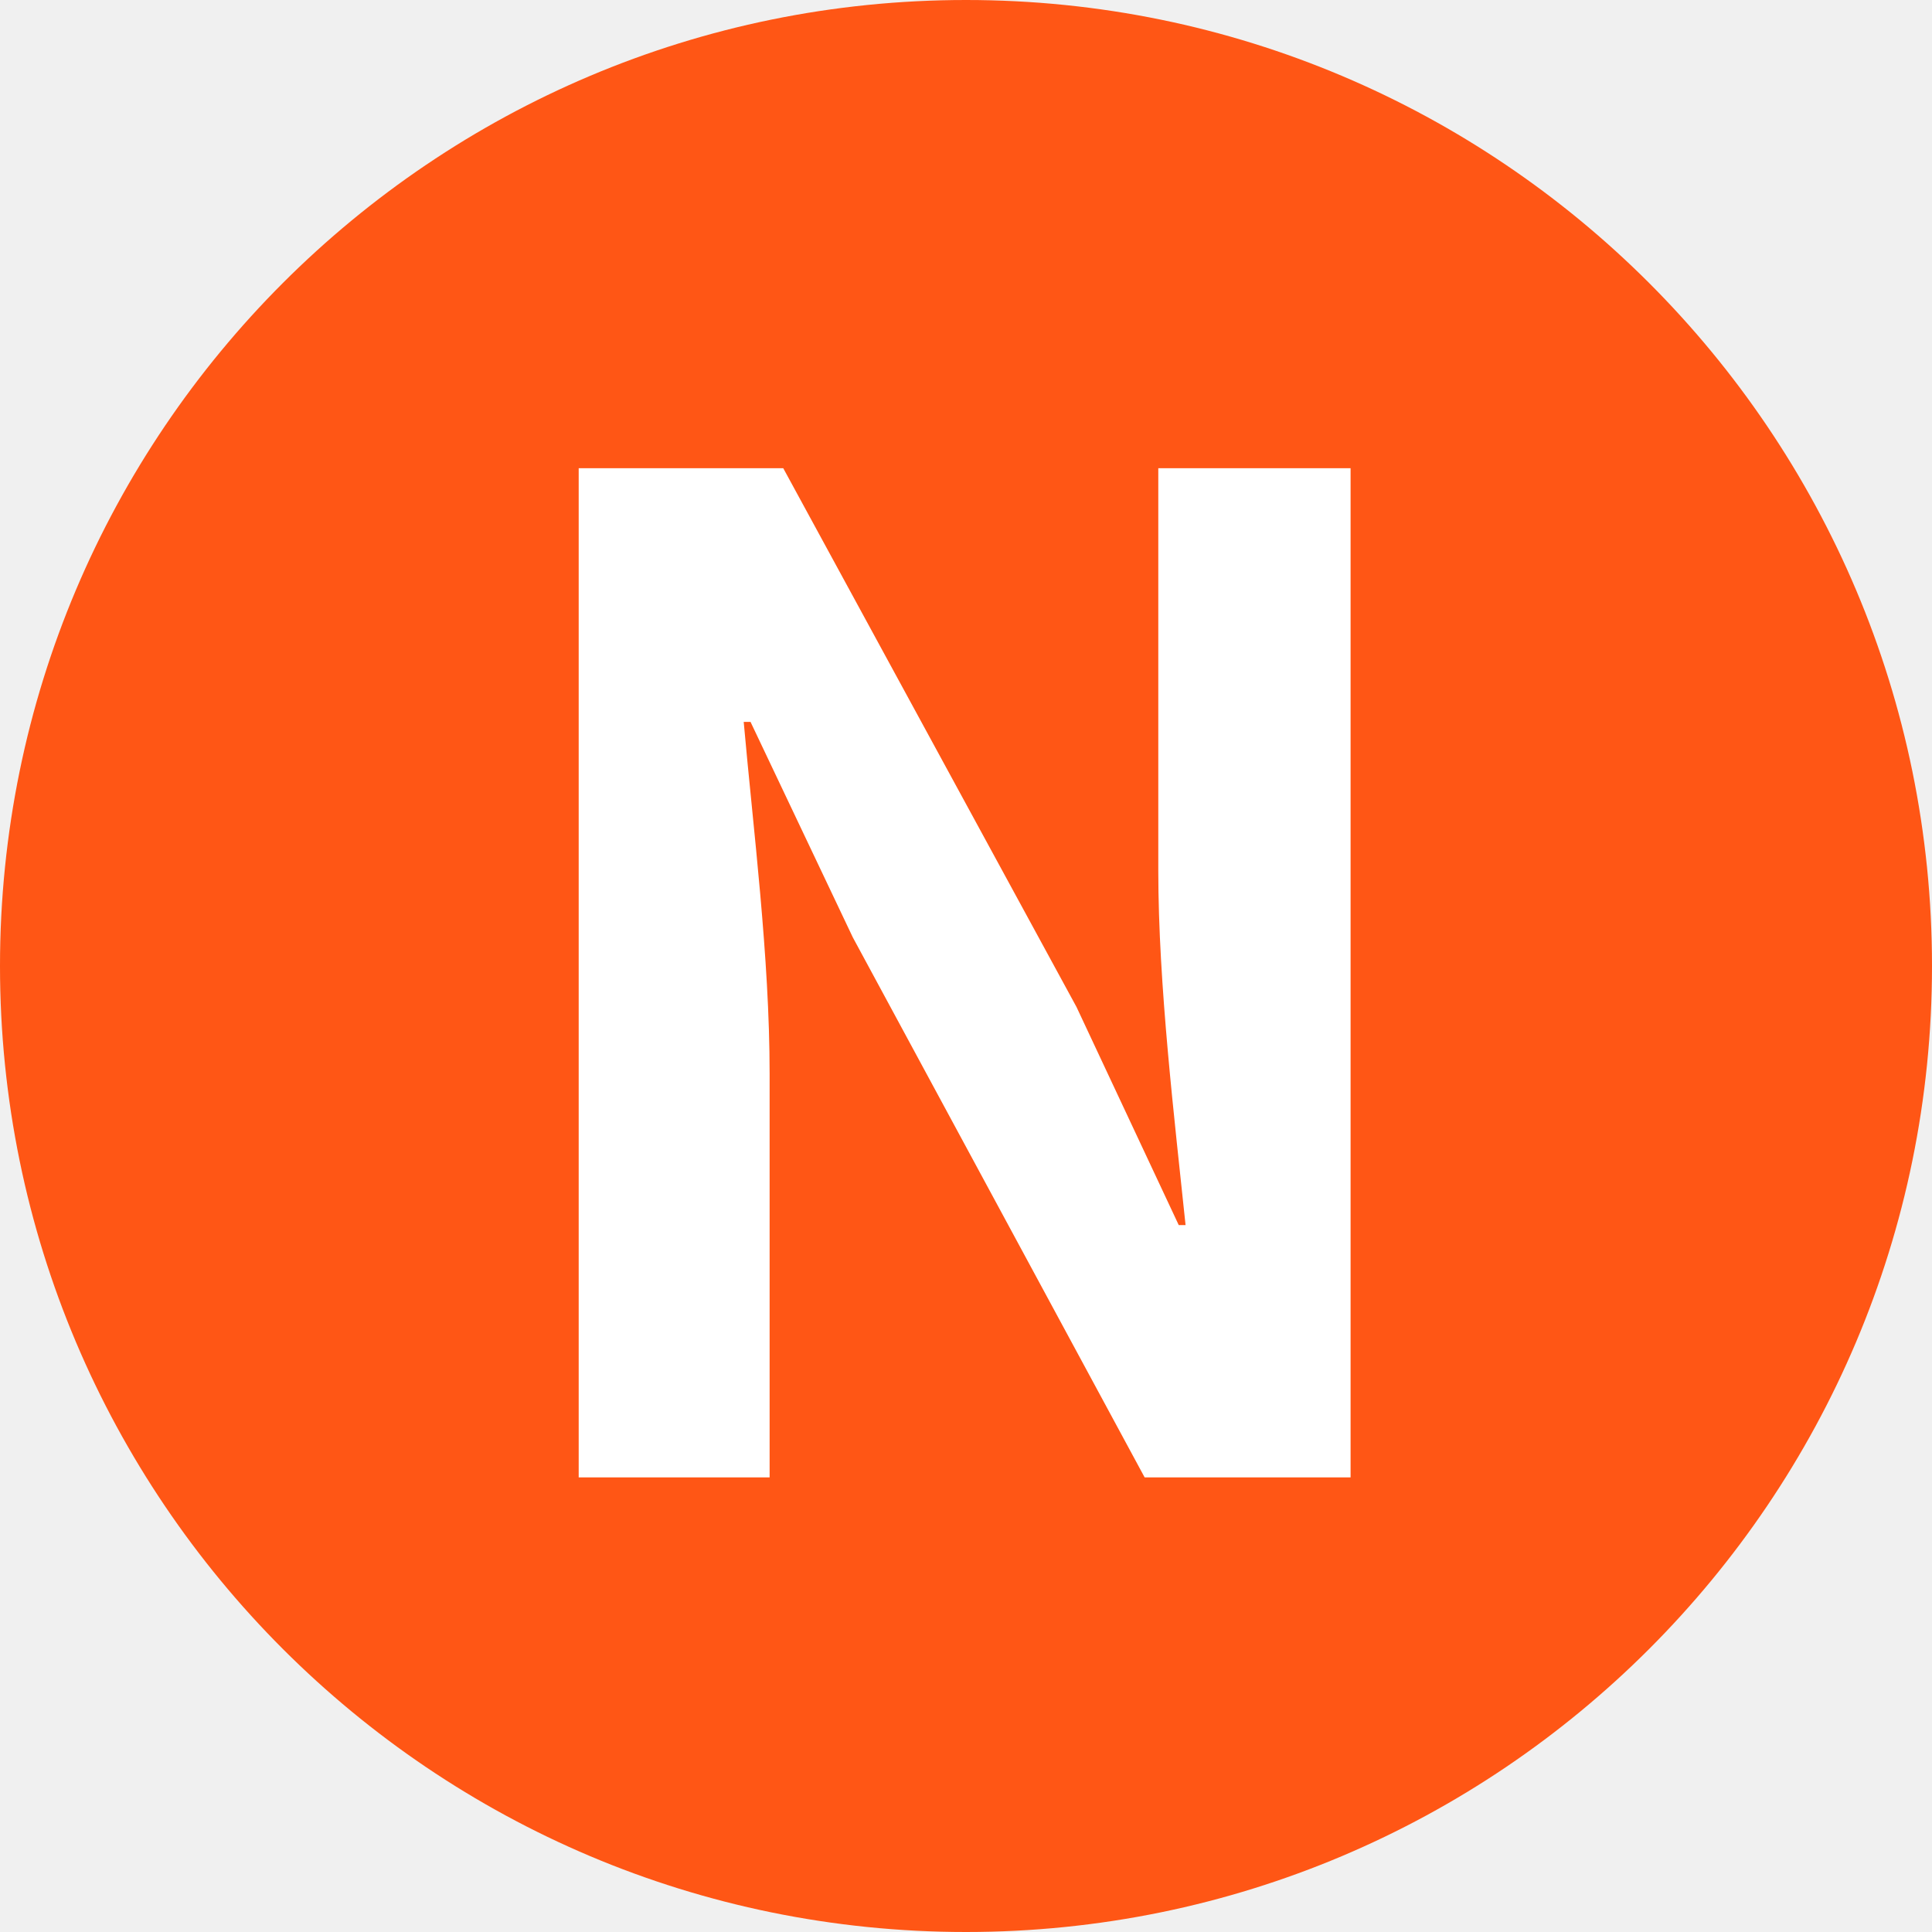
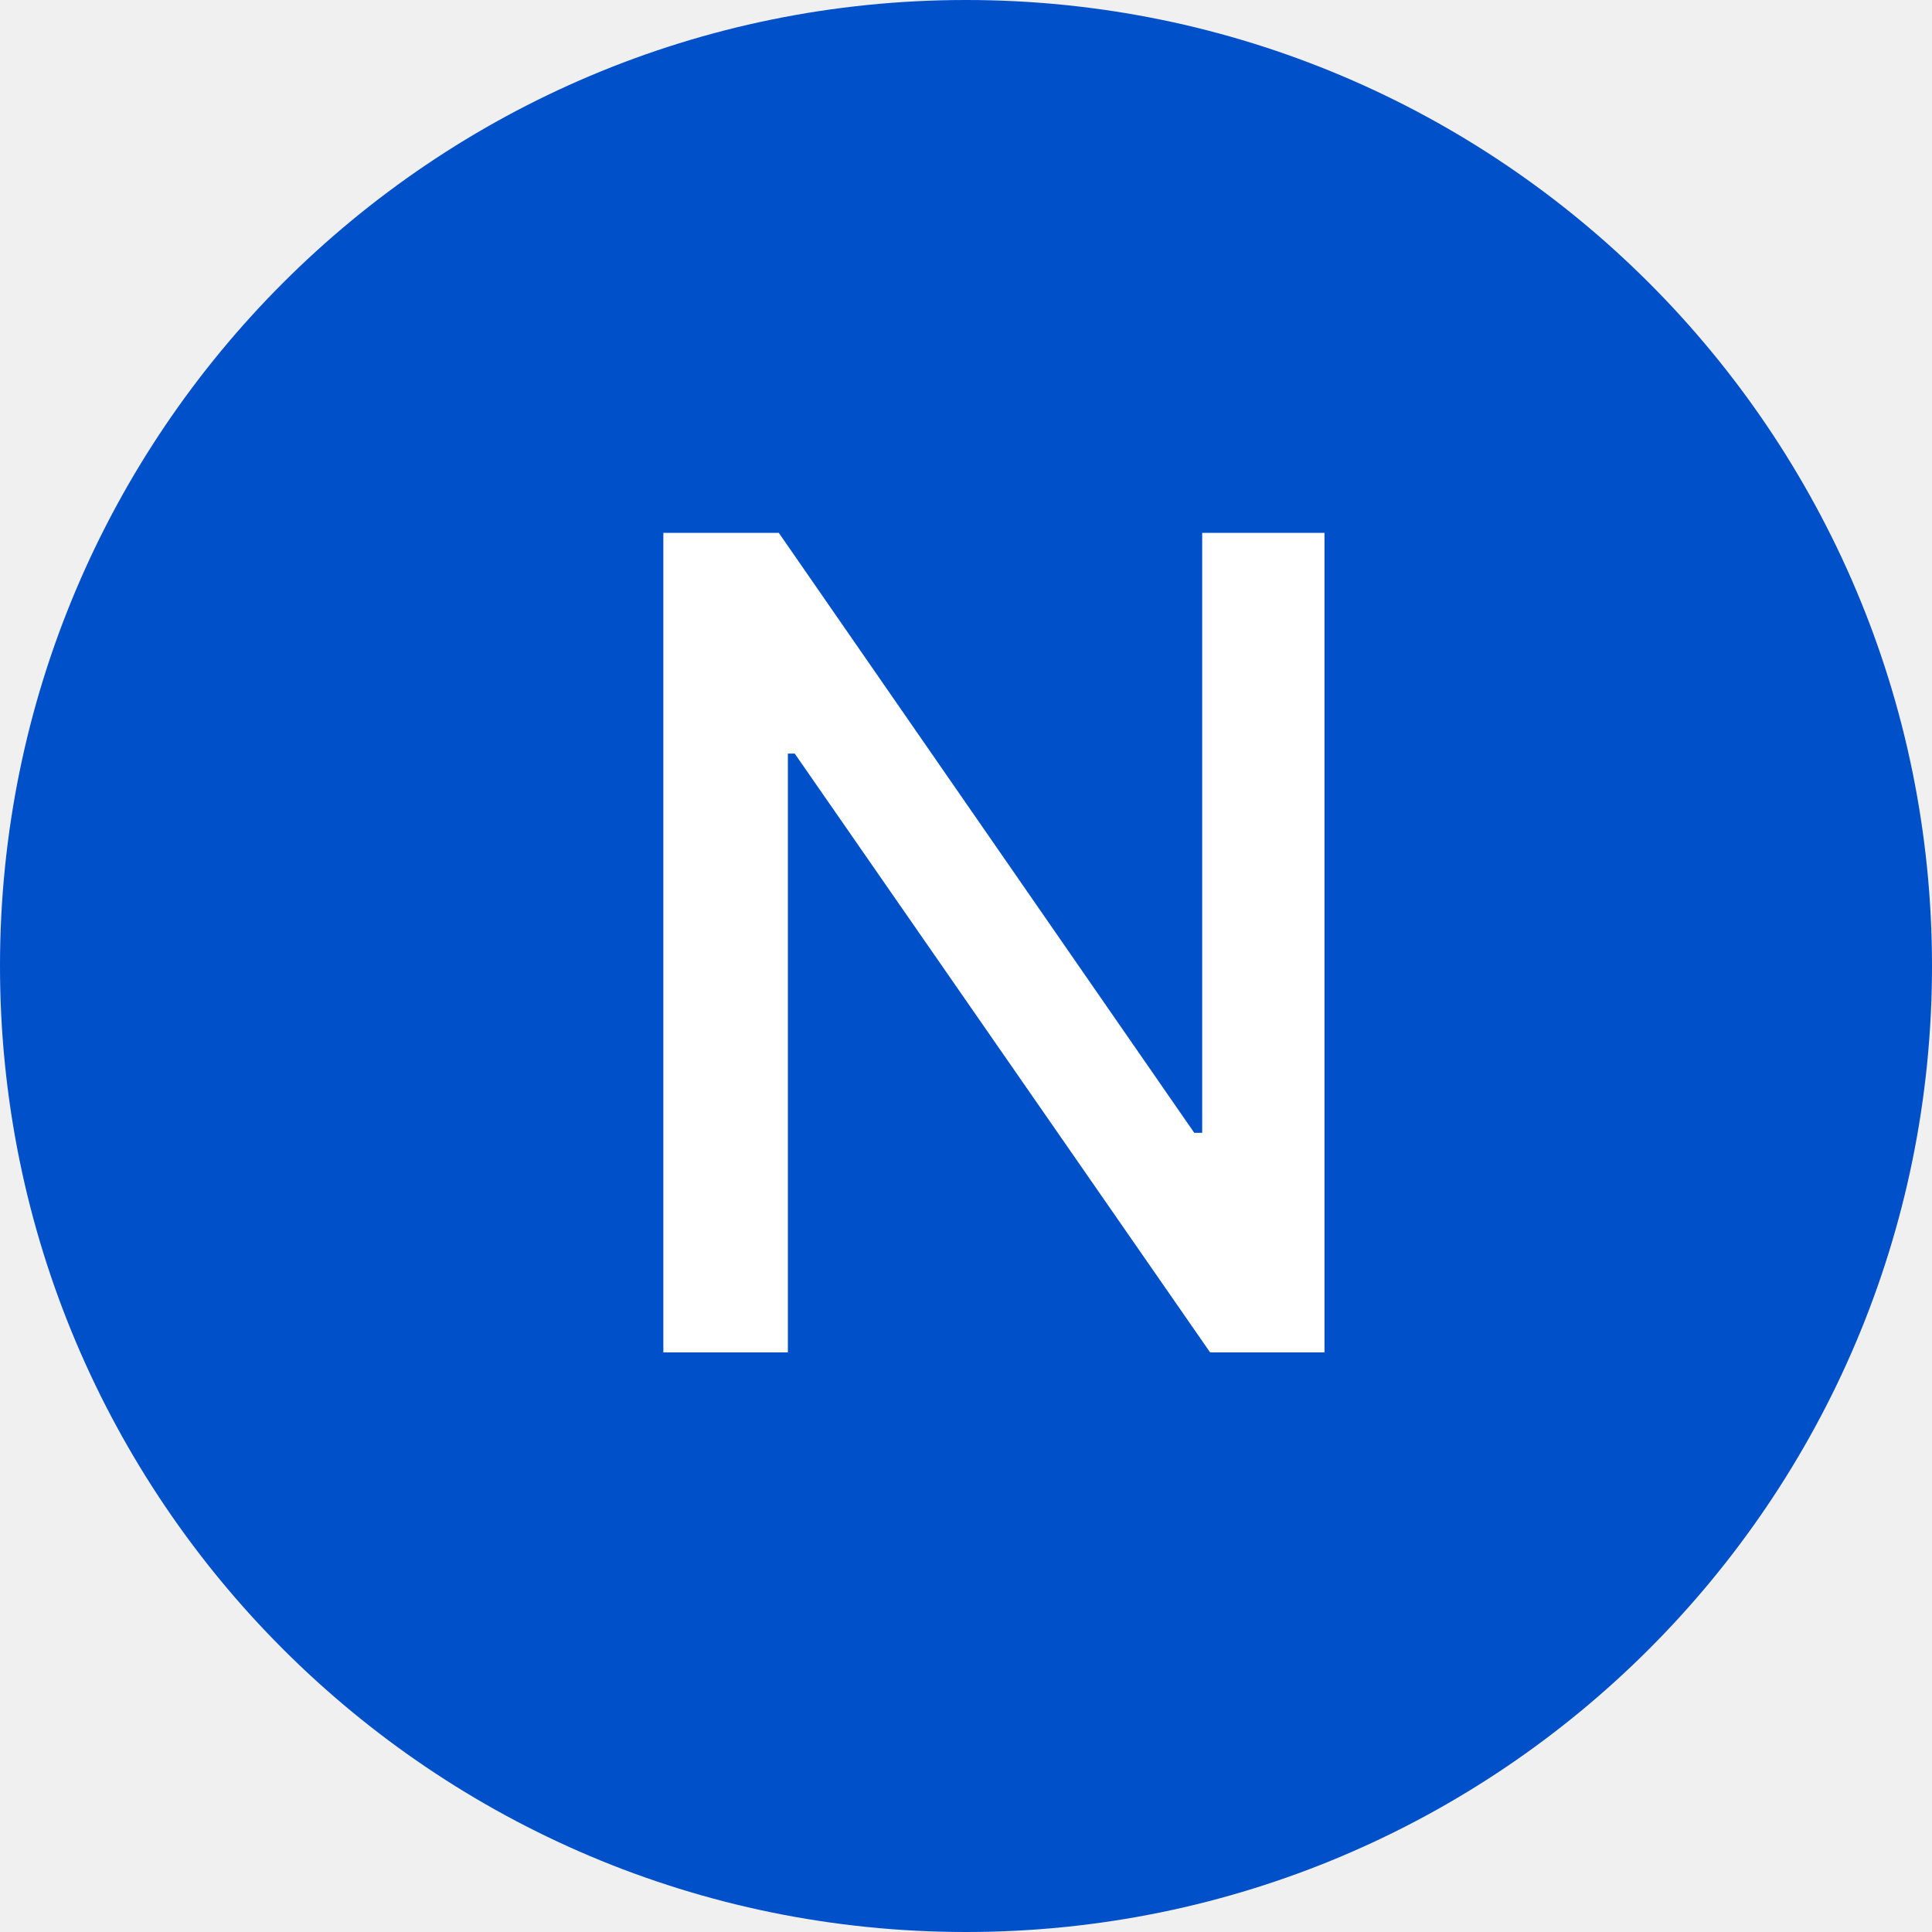
- <svg xmlns="http://www.w3.org/2000/svg" width="17" height="17" viewBox="0 0 17 17" fill="none">
-   <circle cx="8.5" cy="8.5" r="8.5" fill="#FF5615" />
-   <path d="M5.092 13V4.12H6.892L9.472 8.86L10.372 10.78H10.432C10.336 9.856 10.192 8.668 10.192 7.66V4.12H11.884V13H10.072L7.504 8.248L6.604 6.352H6.544C6.628 7.3 6.772 8.416 6.772 9.448V13H5.092Z" fill="white" />
+ <svg xmlns="http://www.w3.org/2000/svg" width="20" height="20" viewBox="0 0 20 20" fill="none">
+   <rect width="20" height="20" rx="10" fill="#0050CA" />
+   <path d="M13.711 5.516V14H12.527L8.227 7.801H8.156V14H6.867V5.516H8.062L12.363 11.727H12.445V5.516H13.711Z" fill="white" />
</svg>
